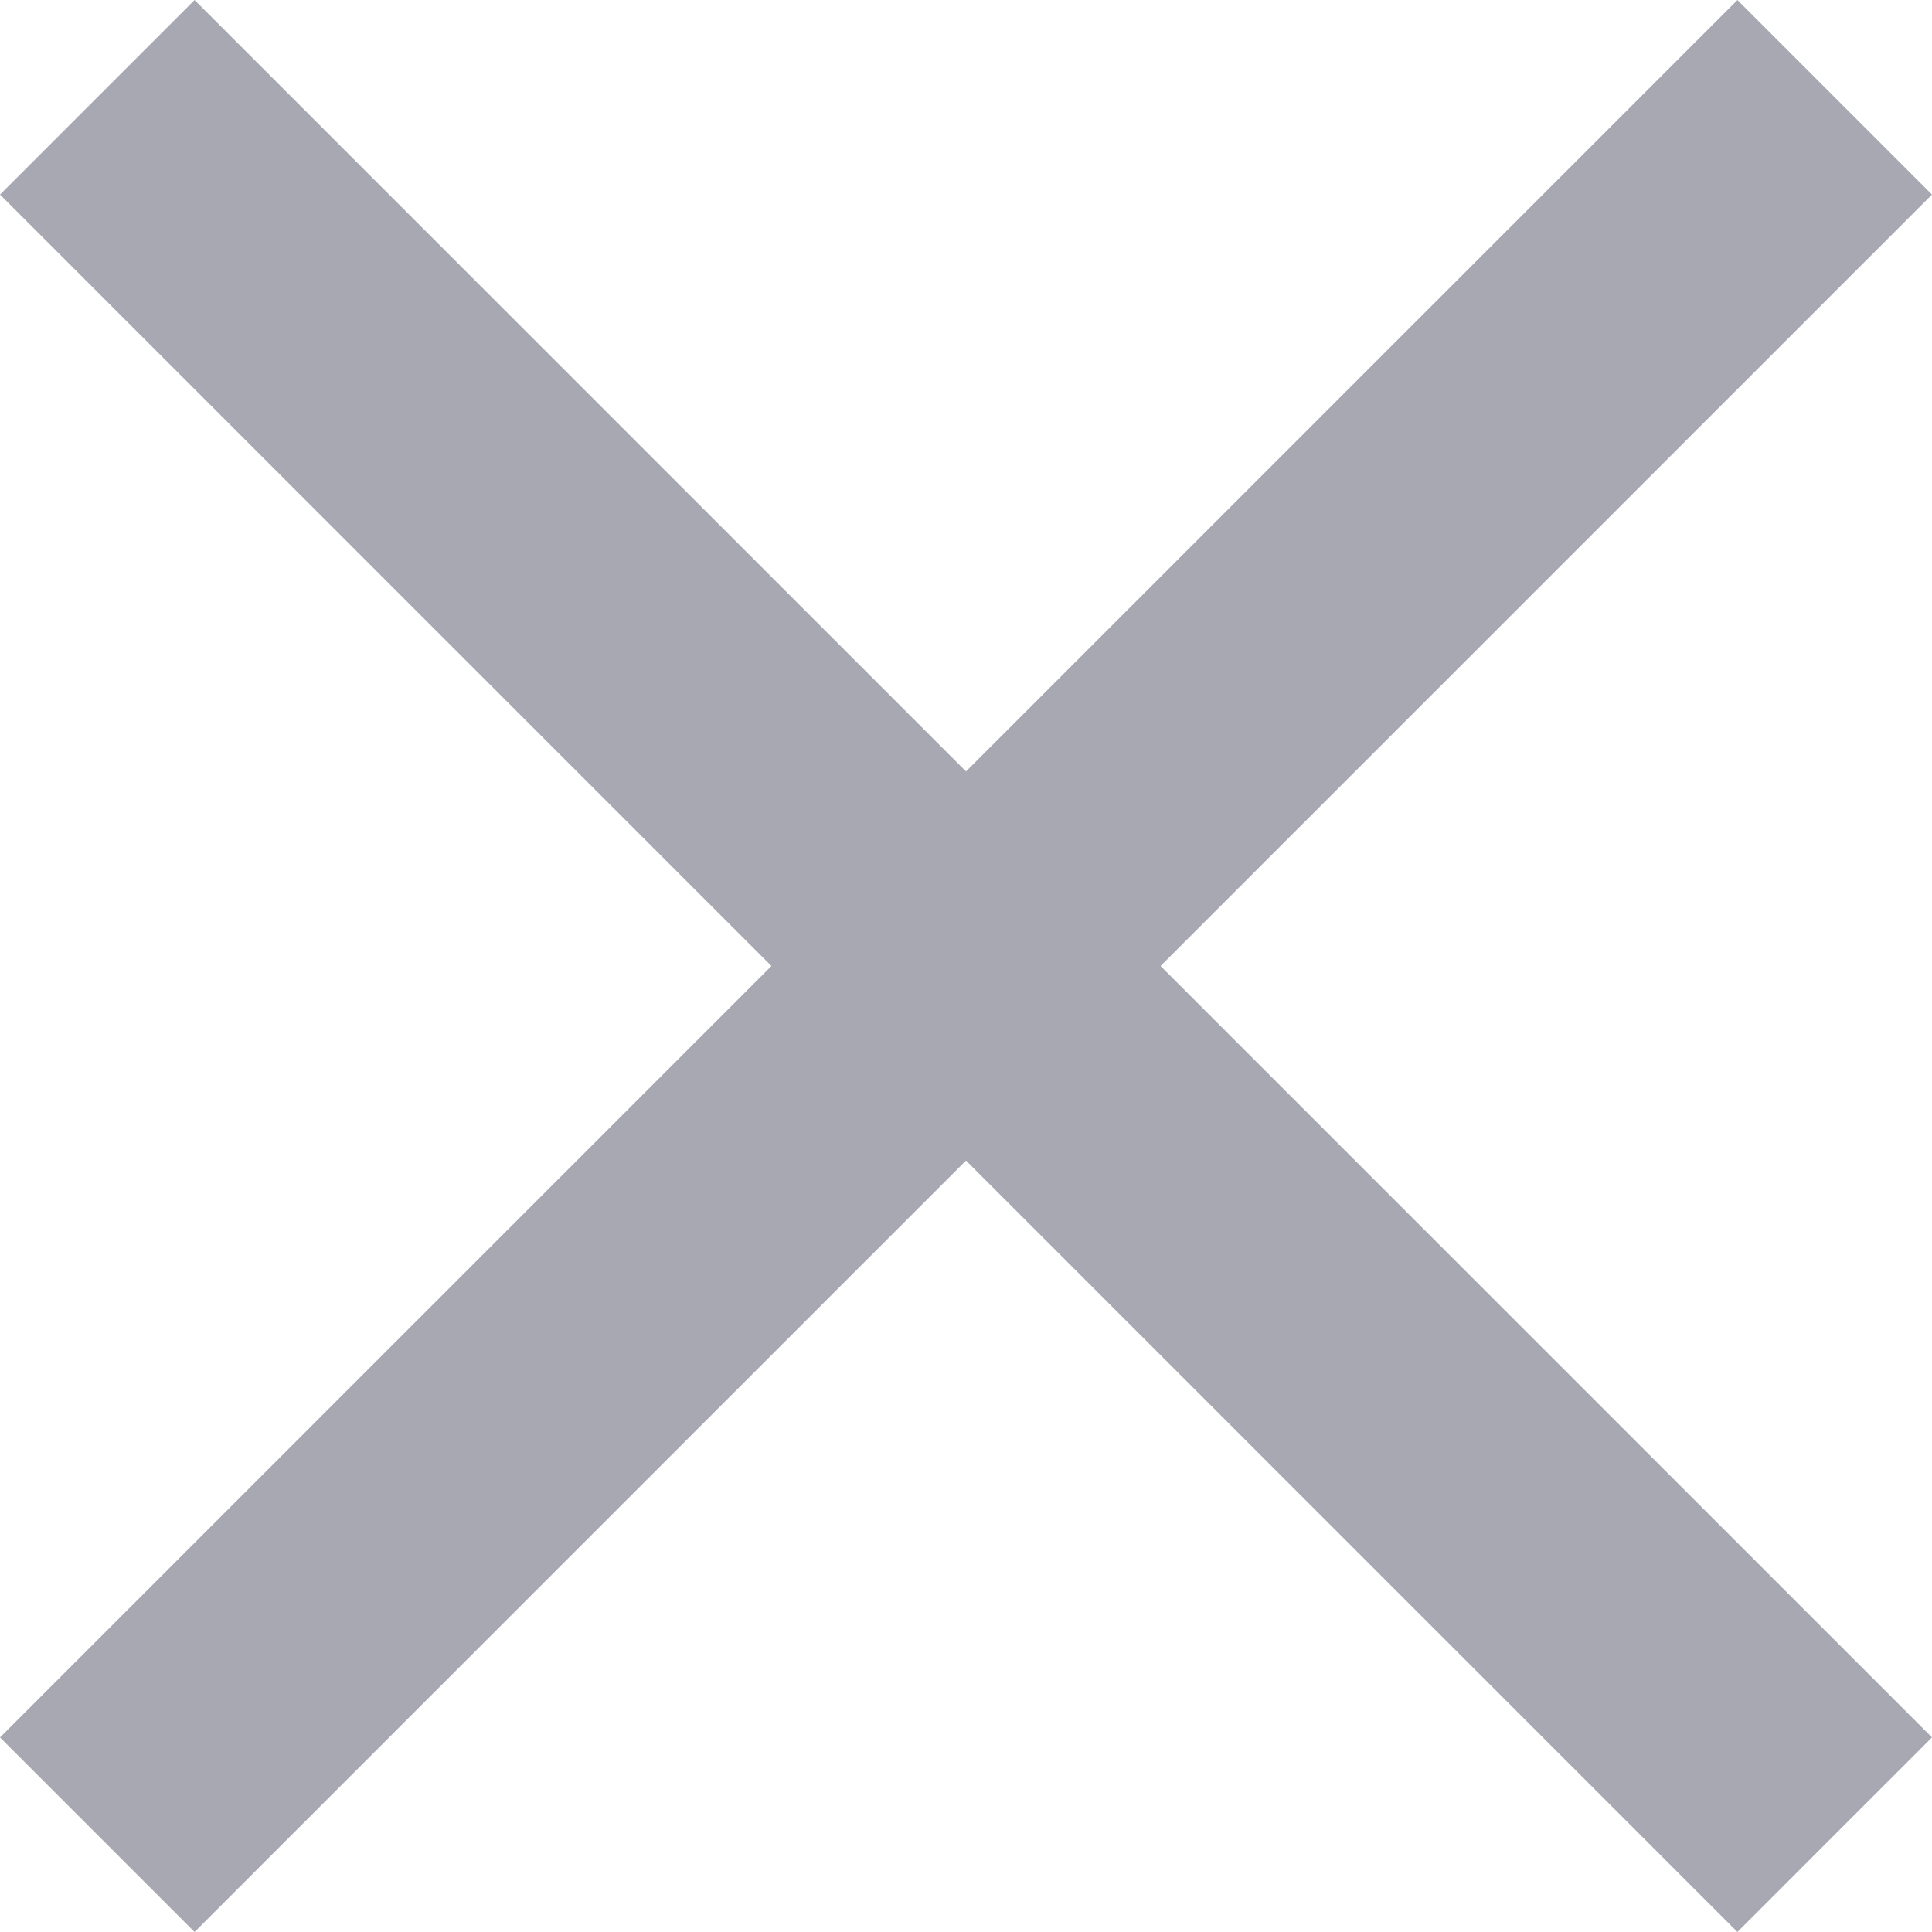
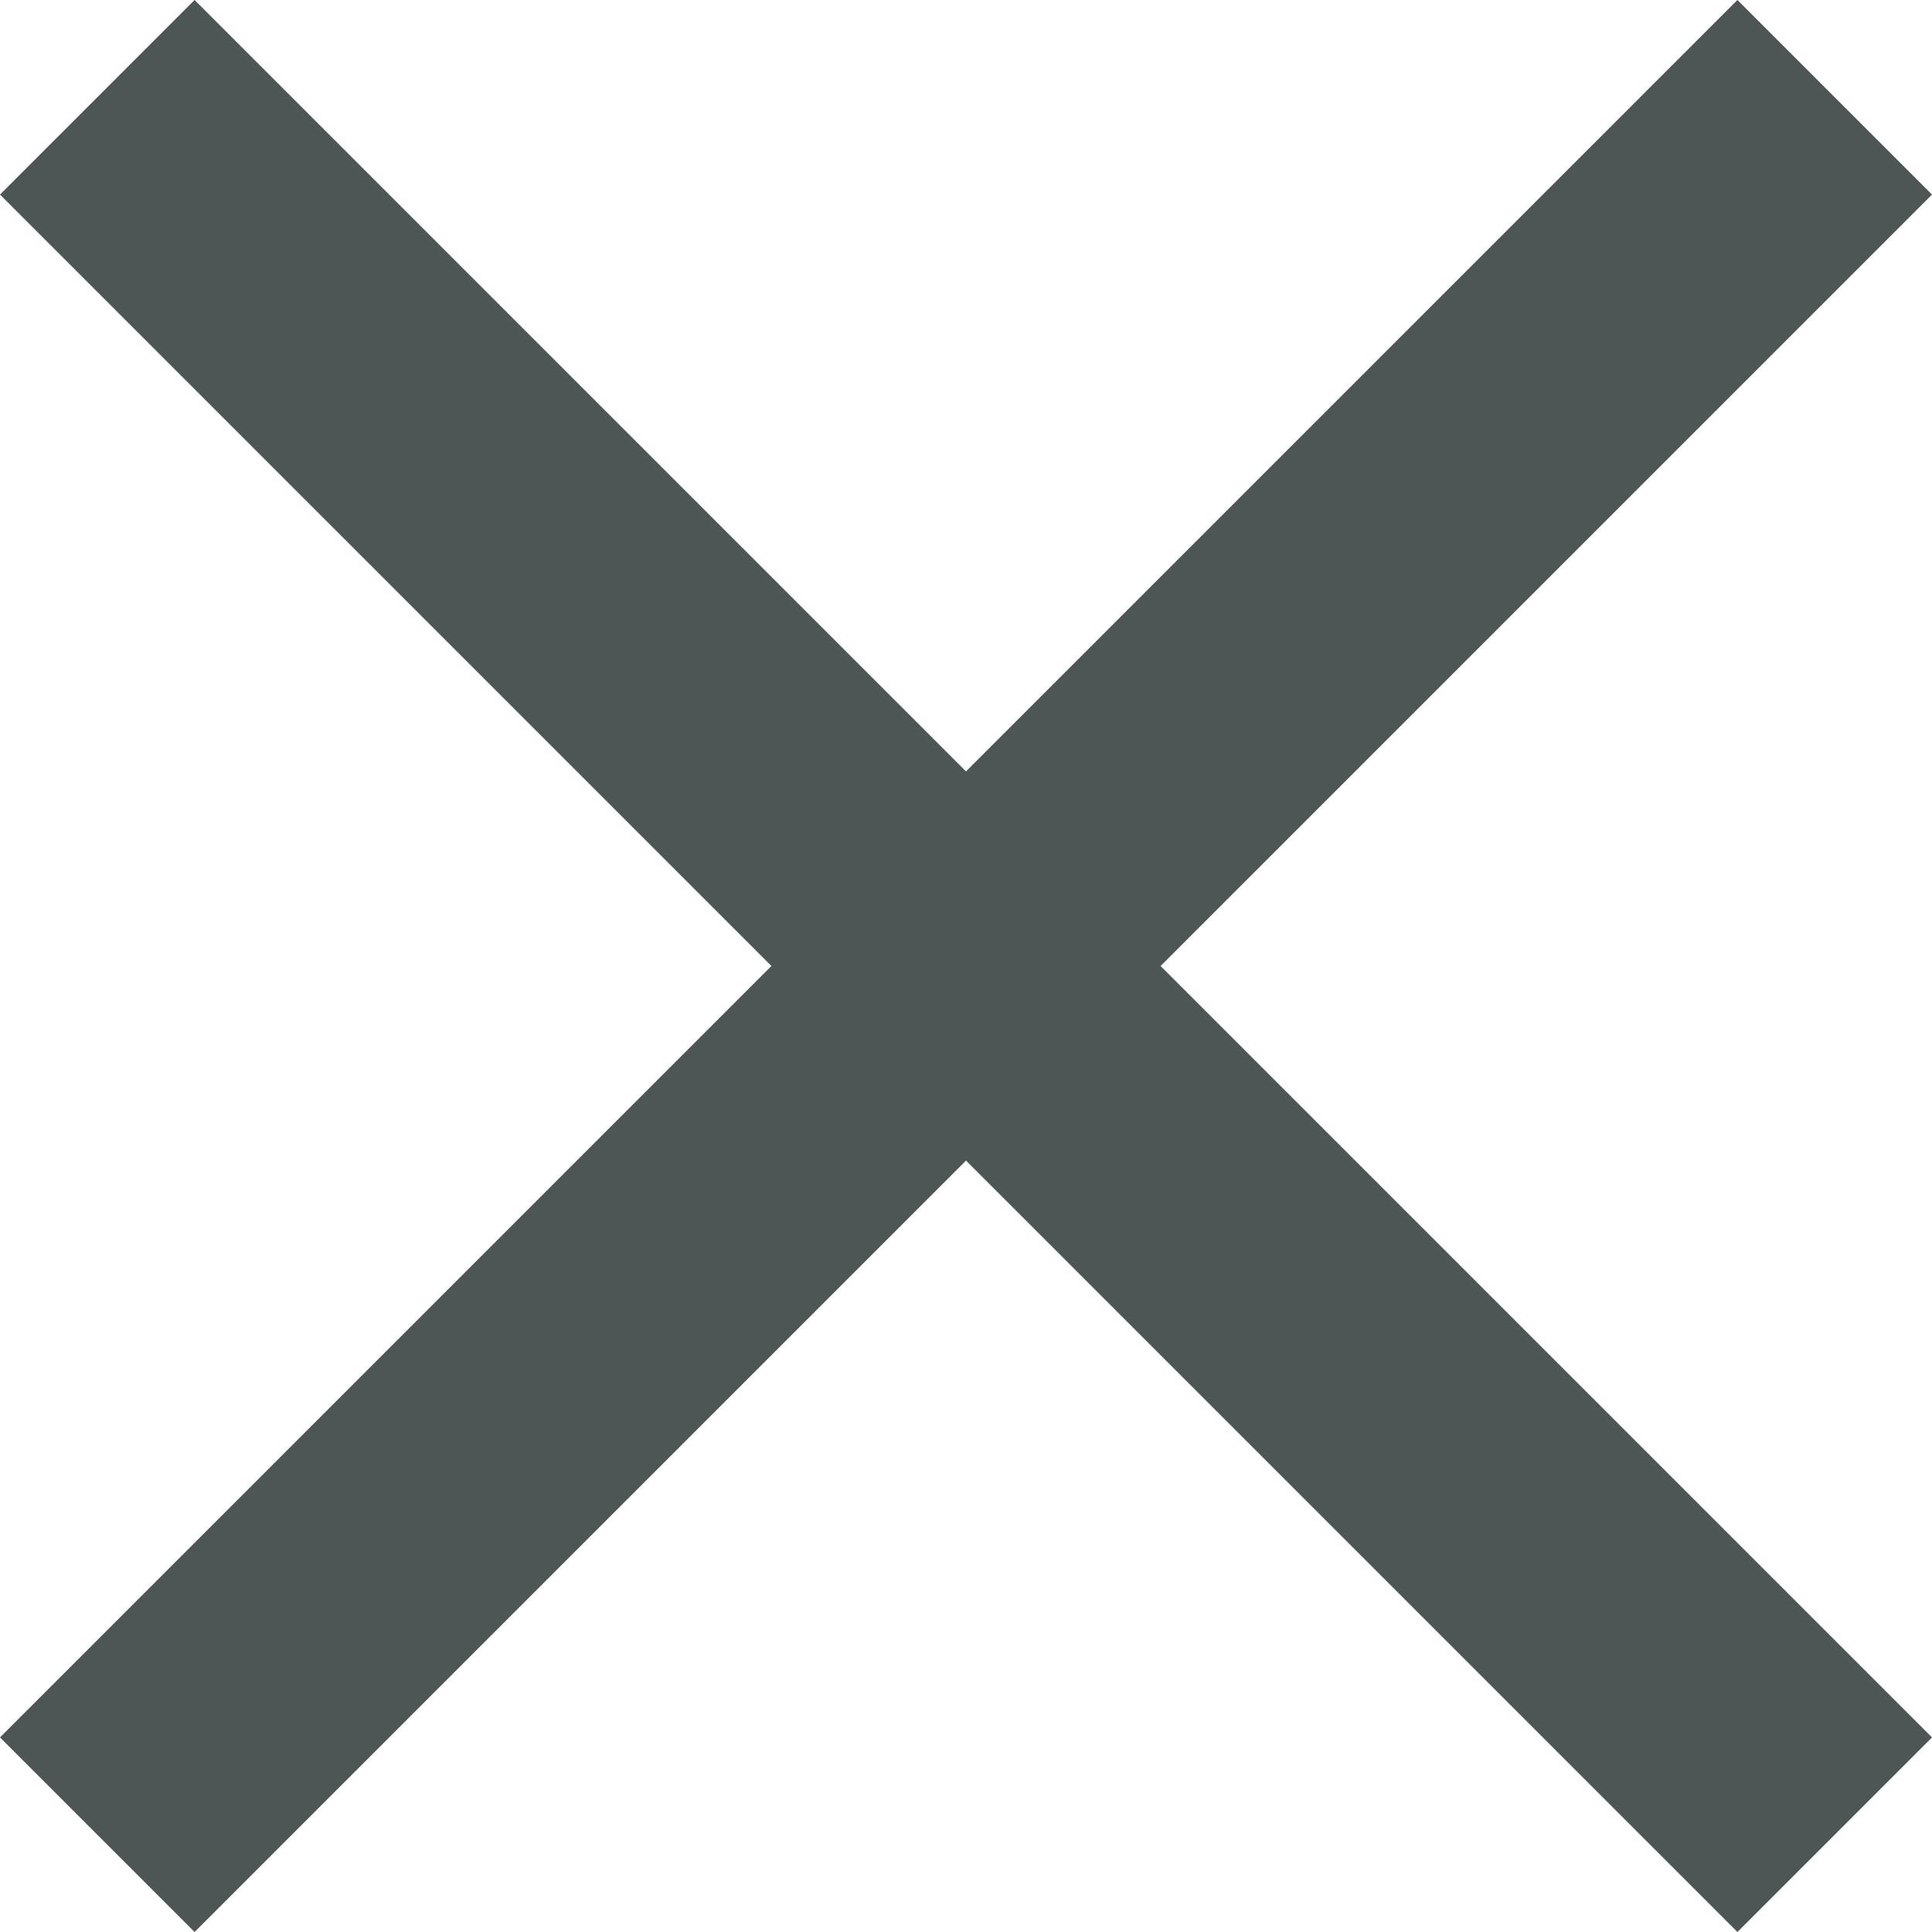
<svg xmlns="http://www.w3.org/2000/svg" width="14" height="14" viewBox="0 0 14 14" fill="none">
-   <path d="M14 1.41L12.59 0L7 5.59L1.41 0L0 1.41L5.59 7L0 12.59L1.41 14L7 8.41L12.59 14L14 12.59L8.41 7L14 1.41Z" fill="#A8A8B3" />
+   <path d="M14 1.41L12.59 0L7 5.59L1.41 0L0 1.41L5.59 7L0 12.59L1.41 14L7 8.41L12.59 14L14 12.59L8.41 7L14 1.41Z" fill="#4E5555" />
</svg>
